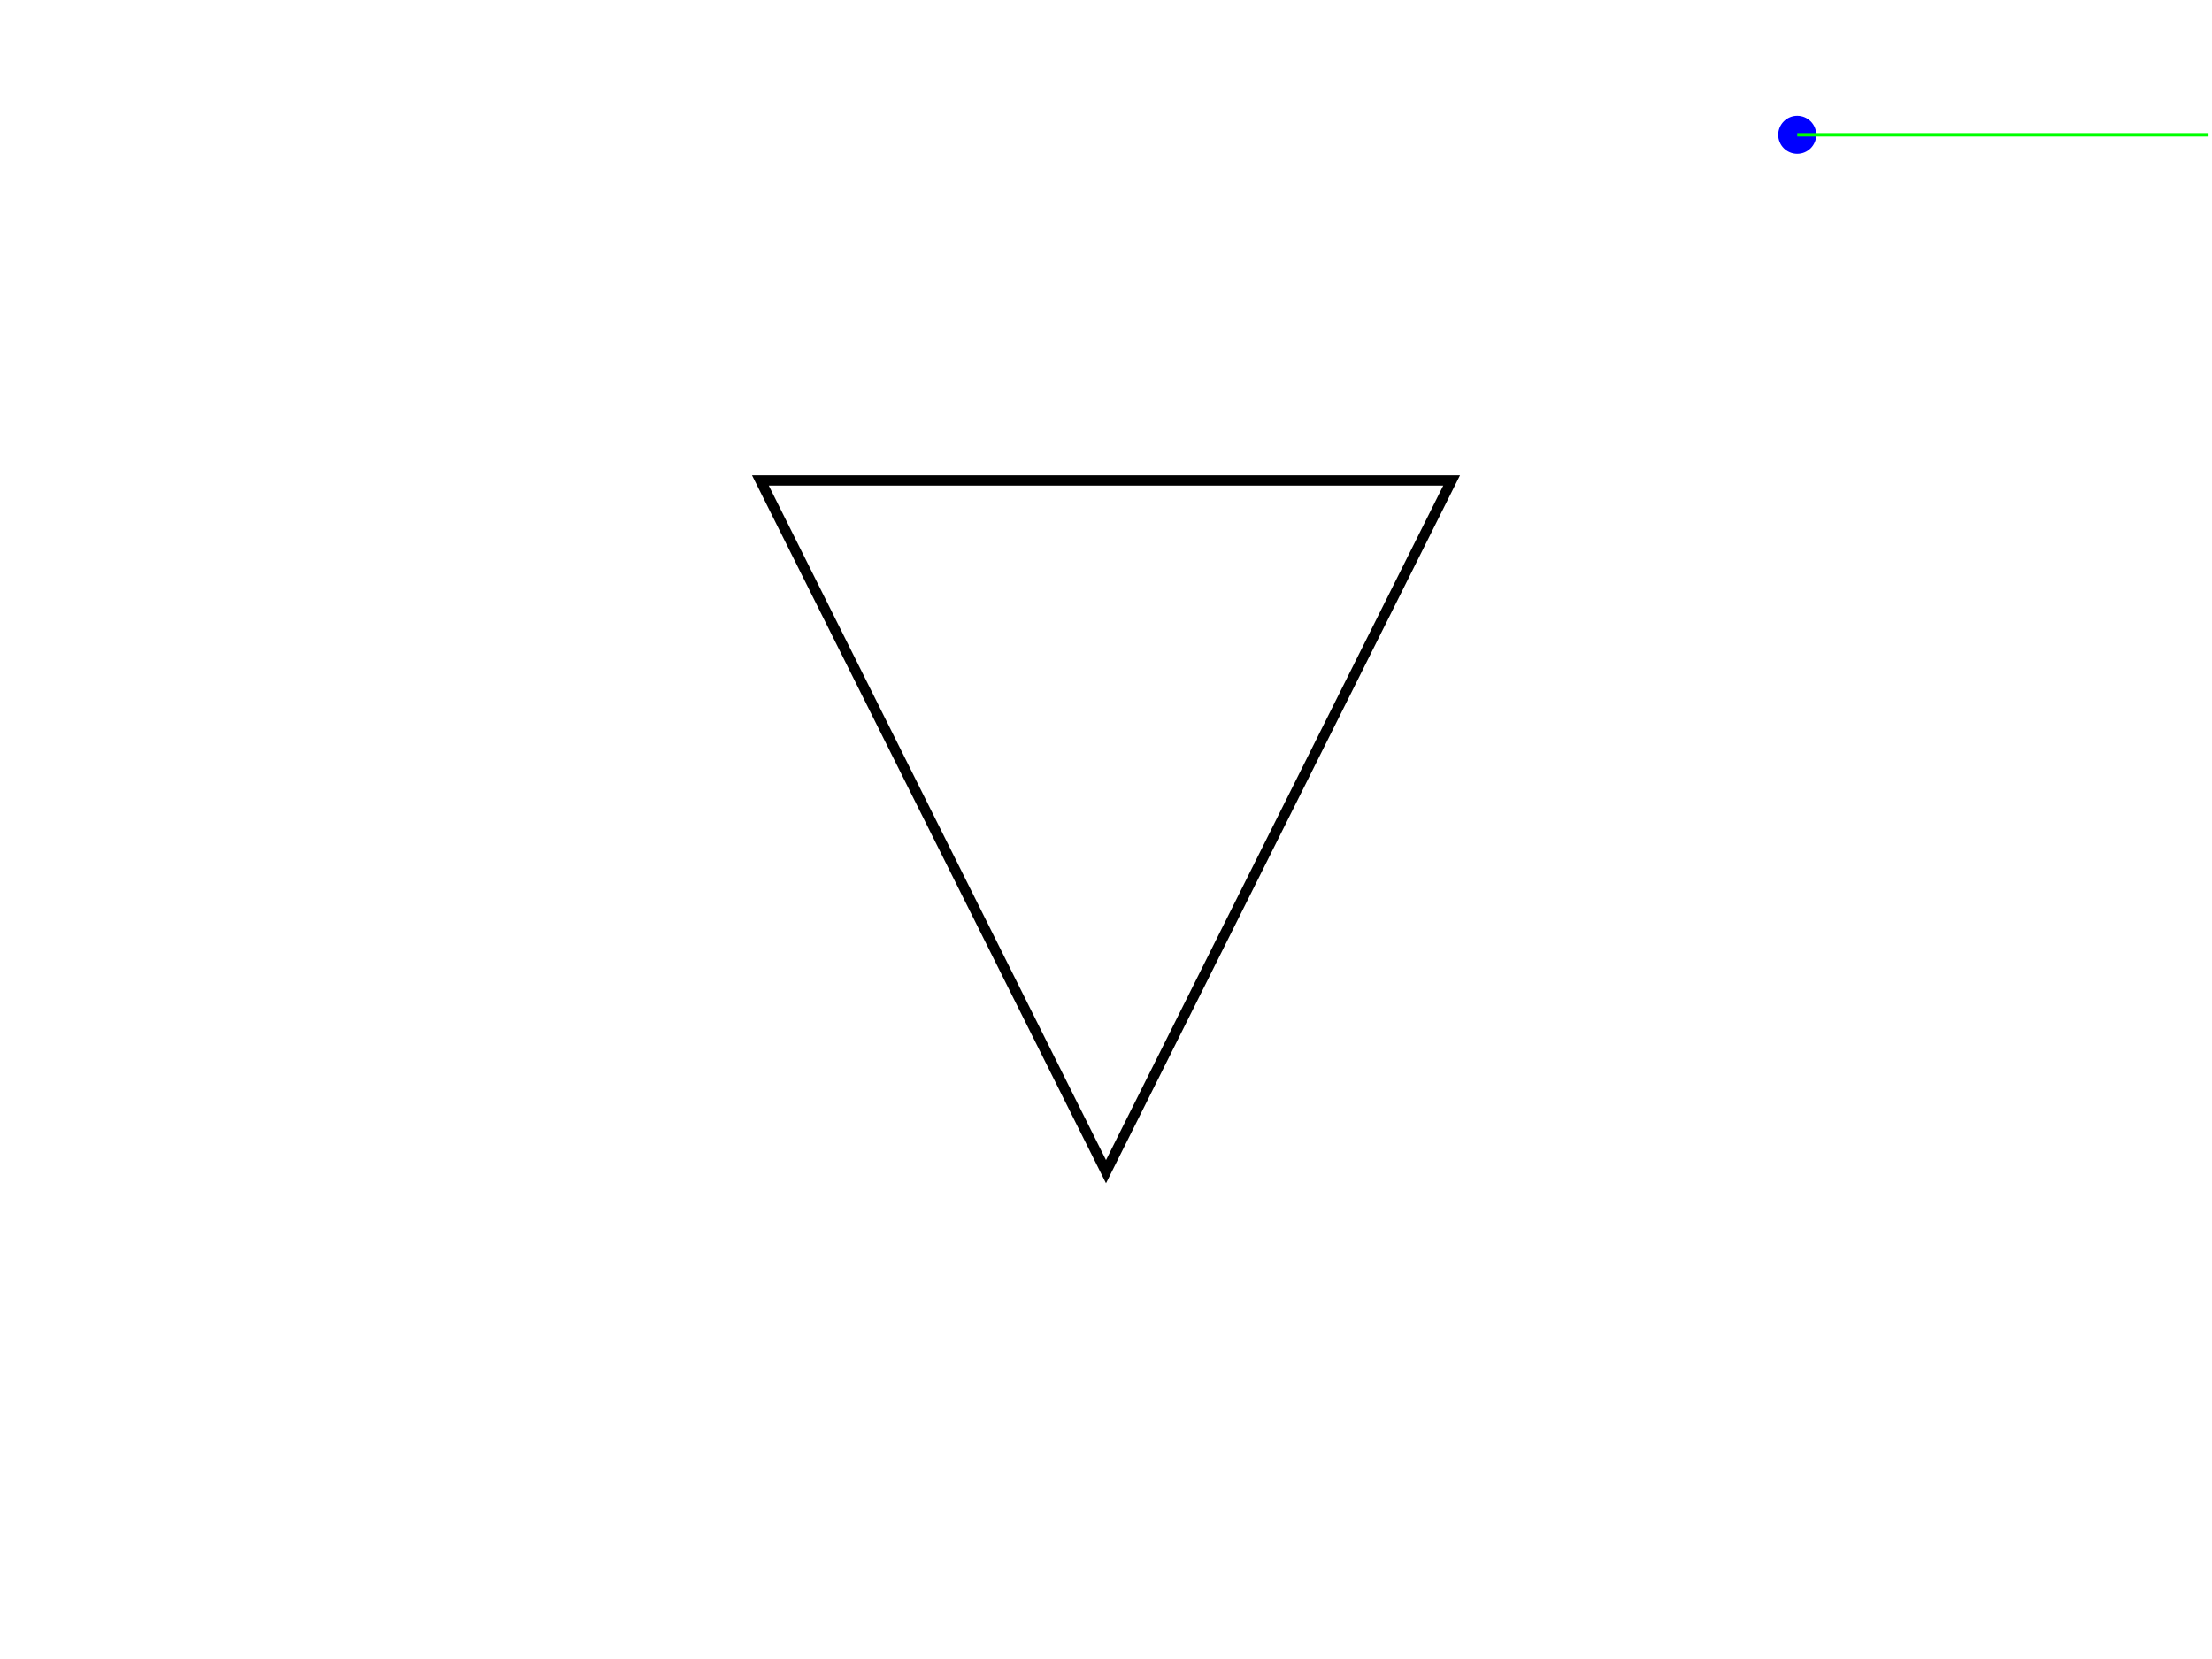
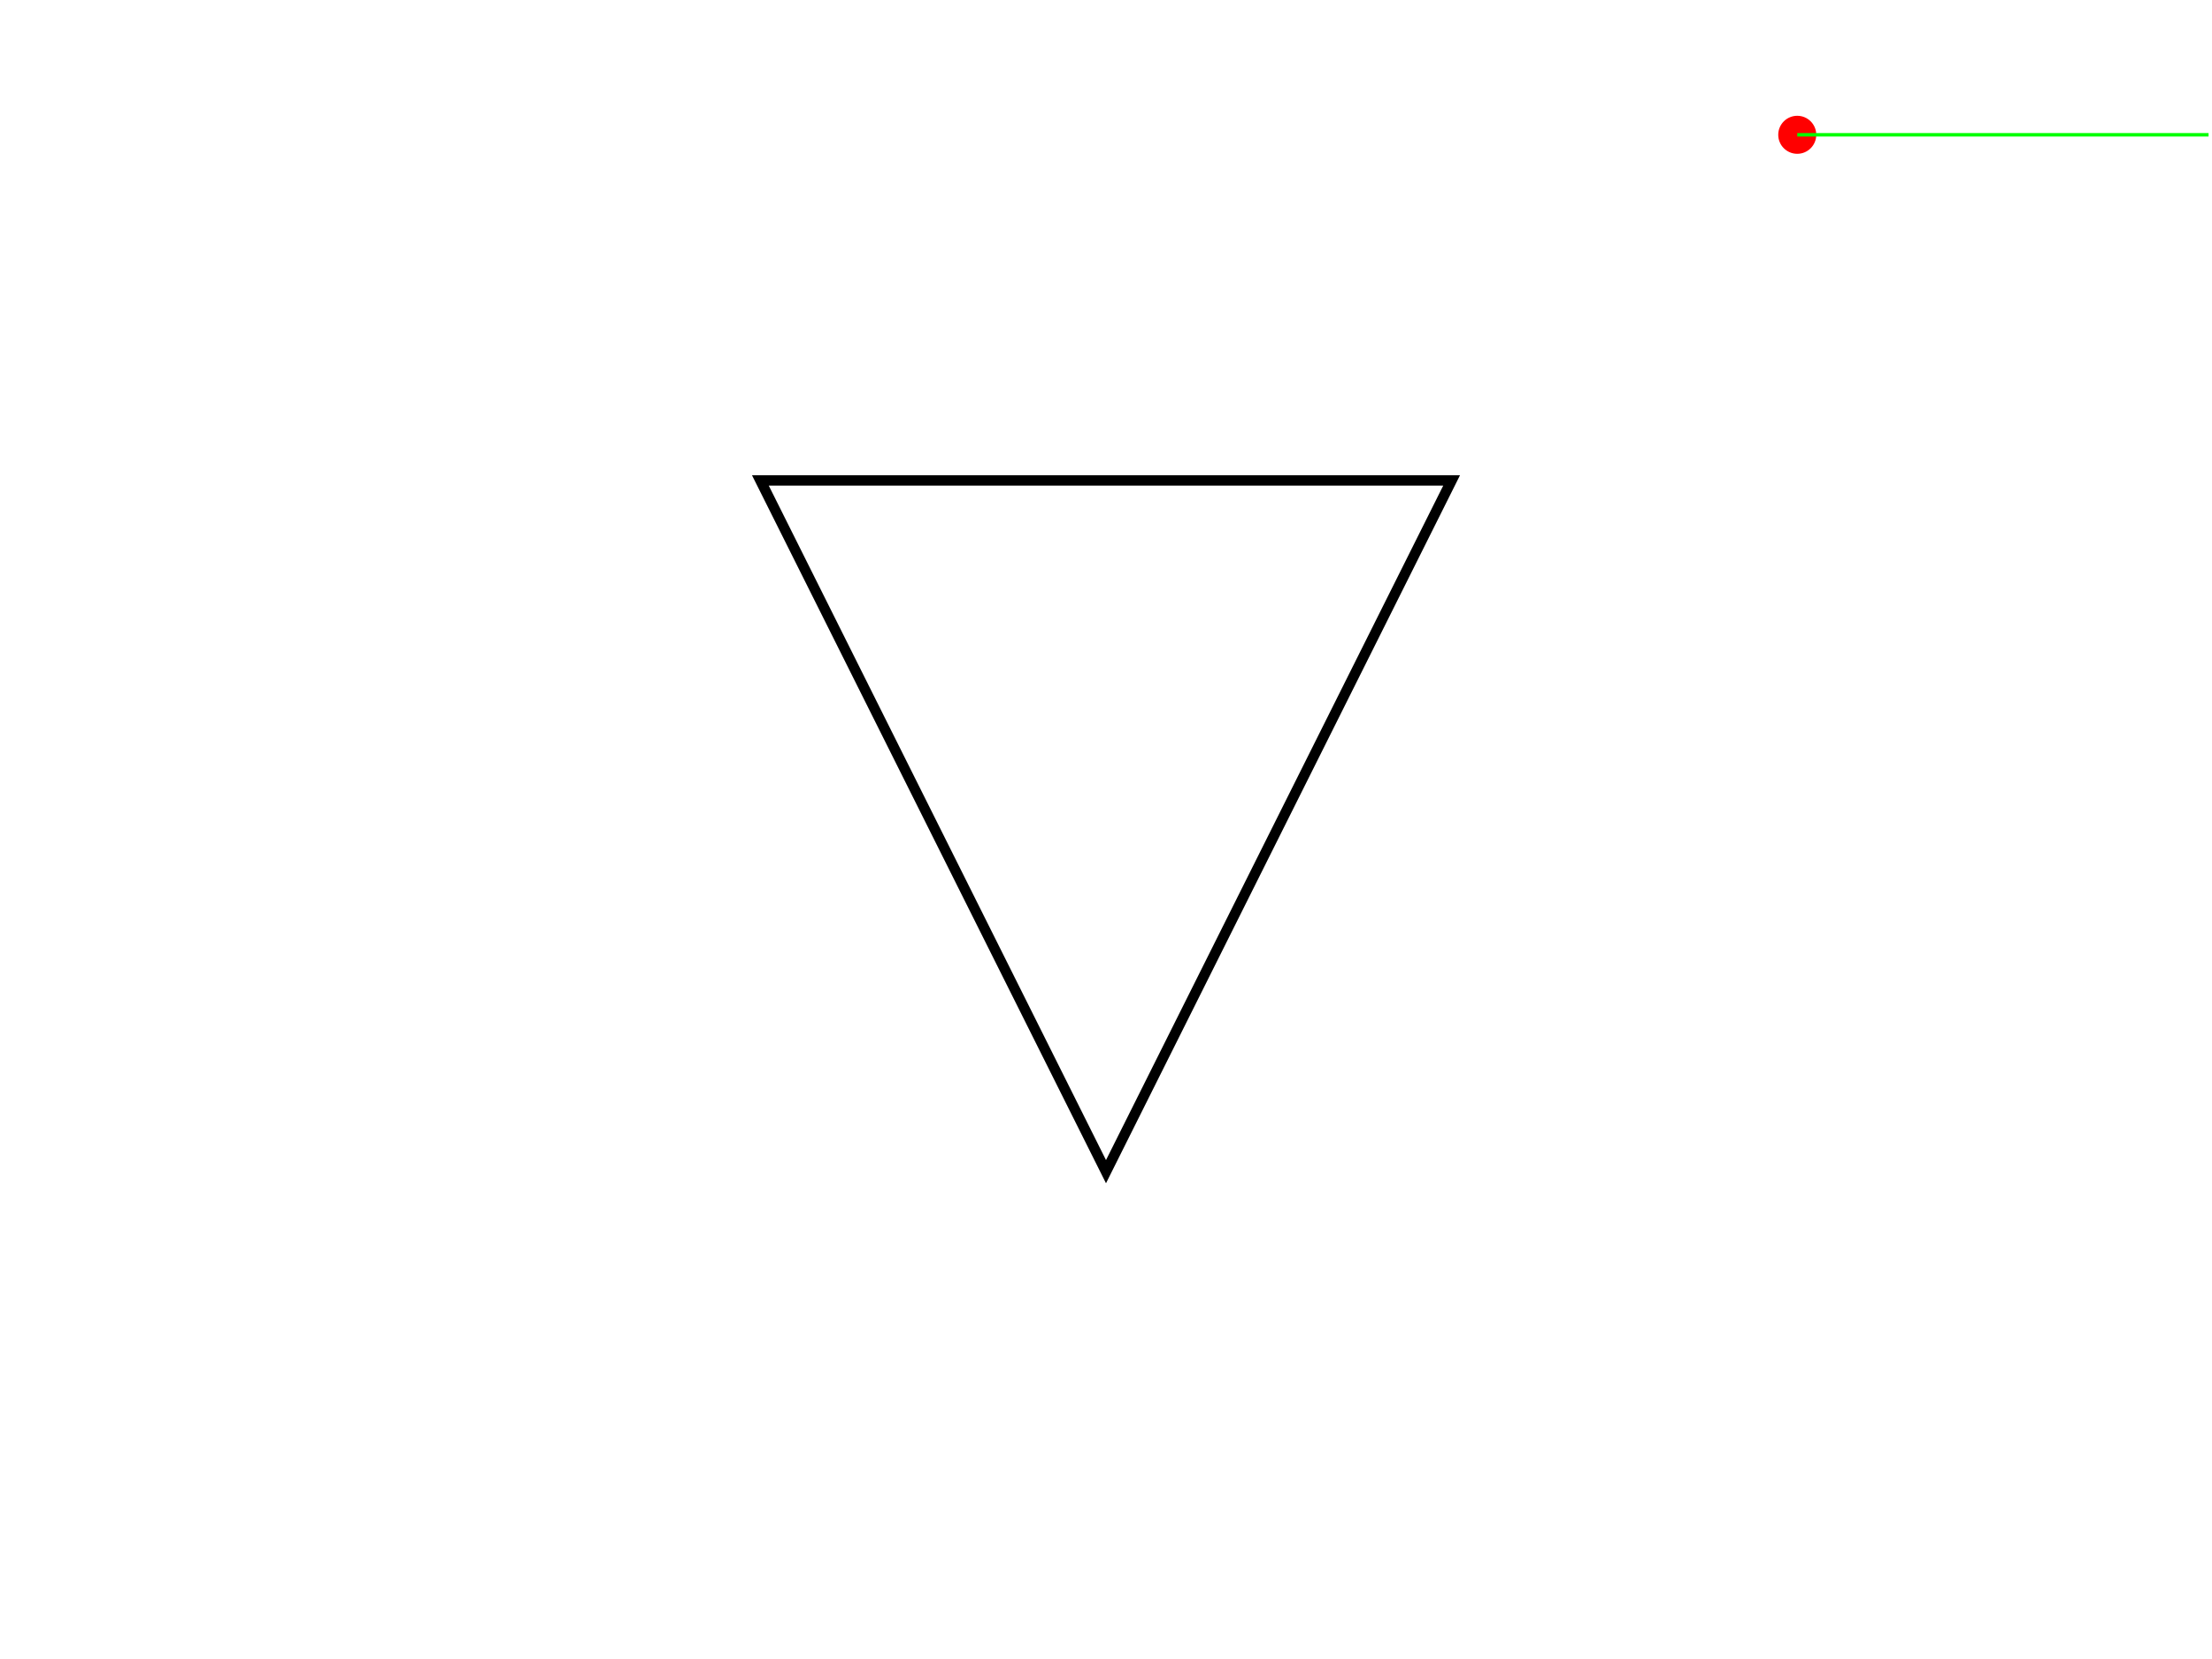
<svg xmlns="http://www.w3.org/2000/svg" version="1.1" width="640" height="480">
  <rect x="0" y="0" width="640" height="480" stroke="#ffffff" fill="#ffffff" />
  <polygon points=" 220,139 320,339 420,139 " stroke-width="3" stroke="#000000" fill="none" />
-   <circle cx="520" cy="39" r="5" stroke="#0000ff" fill="#0000ff" />
+   <circle cx="520" cy="39" r="5" stroke="#ff0000" fill="#ff0000" />
  <line x1="520" y1="39" x2="639" y2="39" stroke-width="1" stroke="#00ff00" fill="none" />
</svg>
